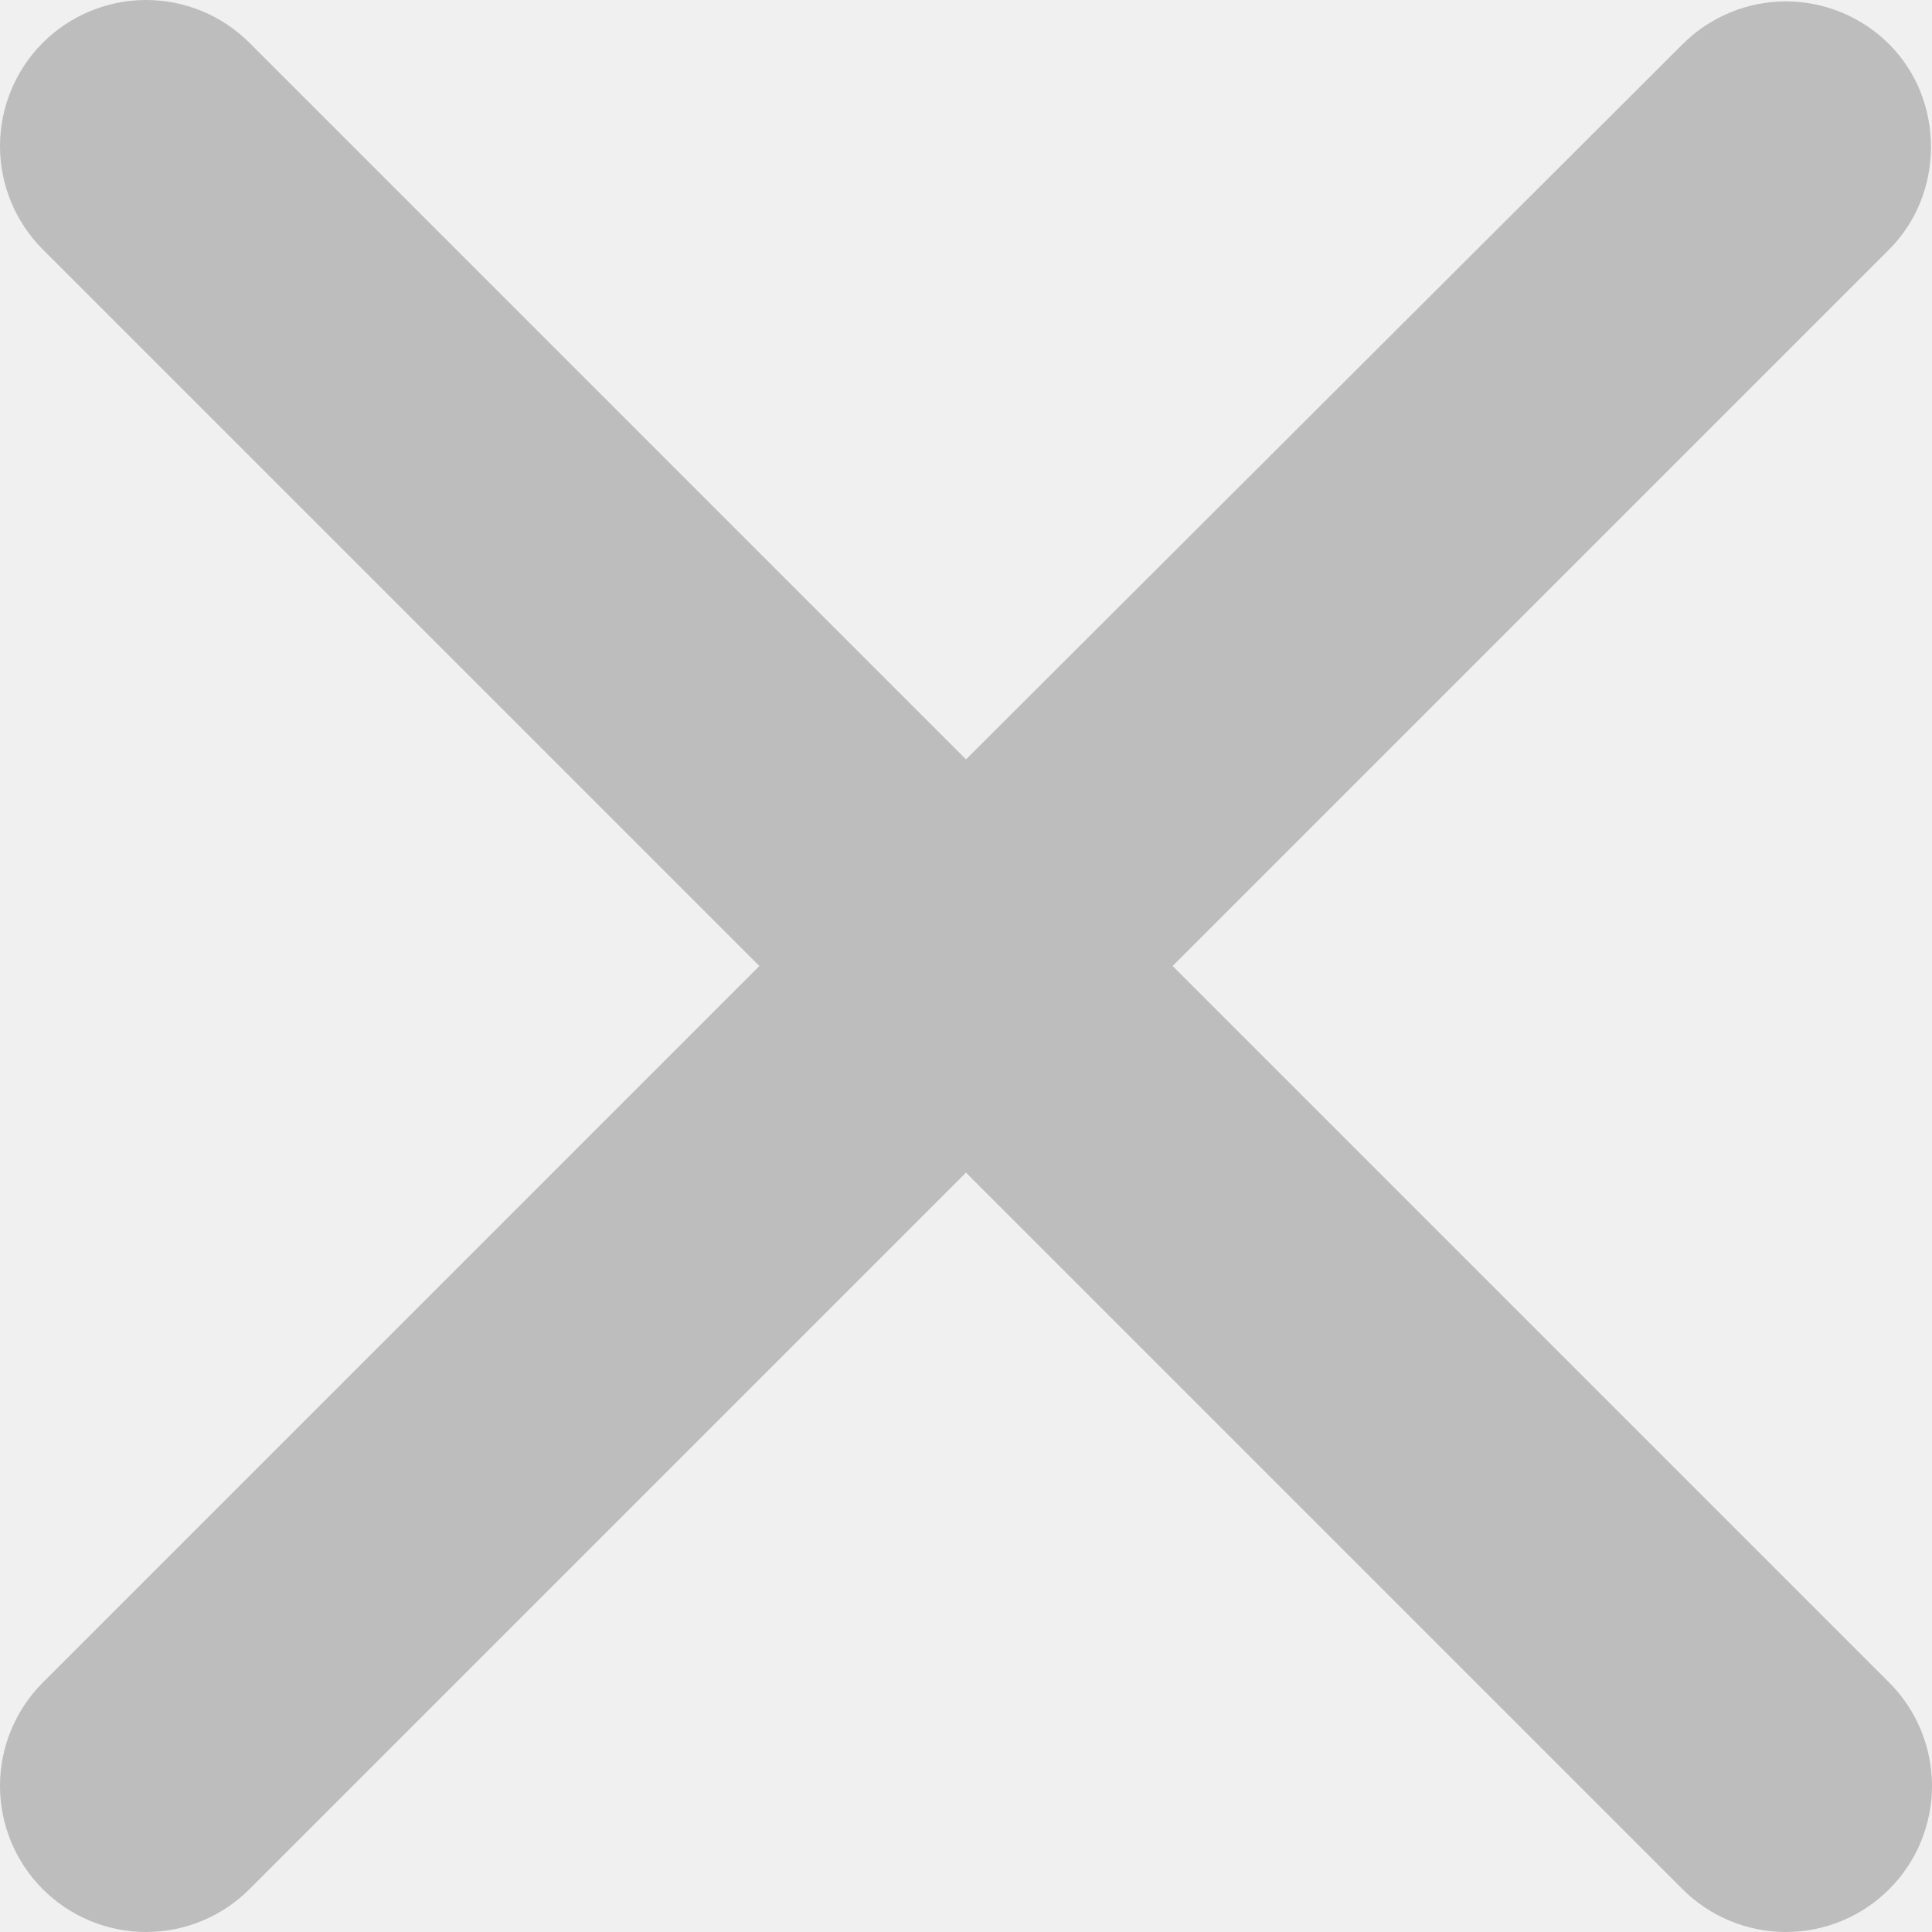
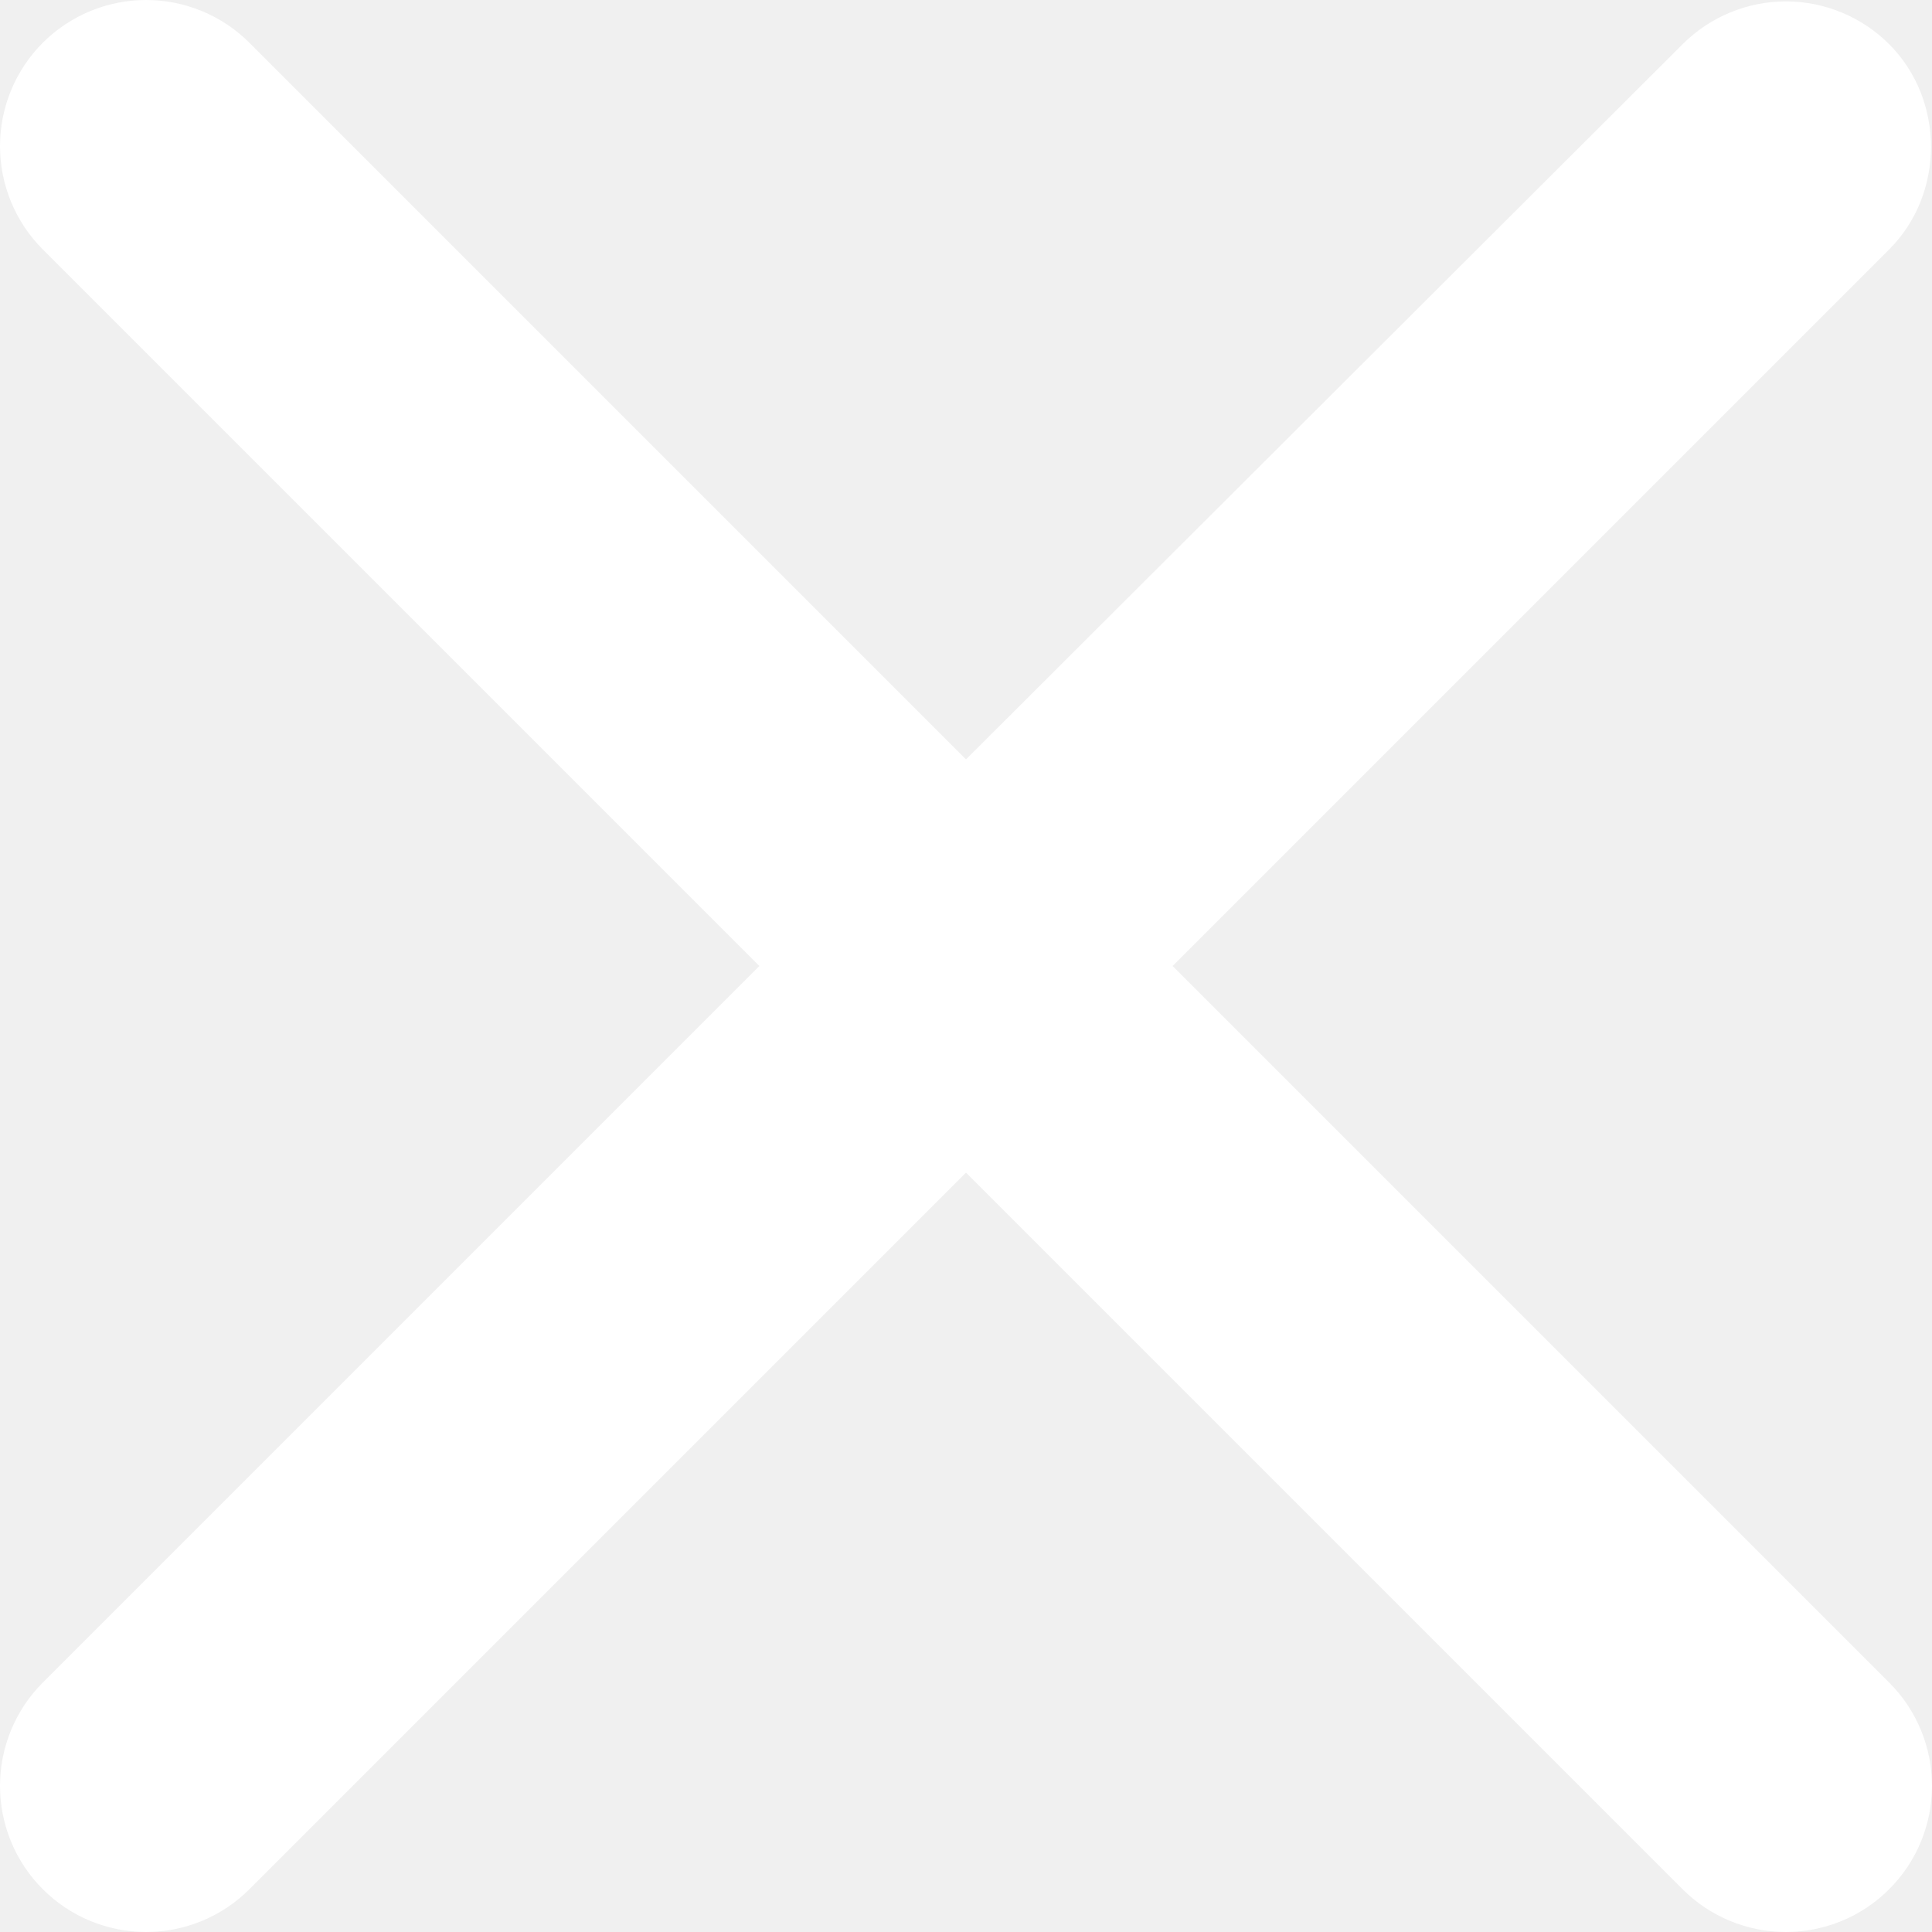
<svg xmlns="http://www.w3.org/2000/svg" width="50" height="50" viewBox="0 0 50 50" fill="none">
-   <path d="M48.892 1.145C48.542 0.794 48.125 0.515 47.666 0.325C47.207 0.134 46.715 0.036 46.219 0.036C45.722 0.036 45.23 0.134 44.772 0.325C44.313 0.515 43.896 0.794 43.545 1.145L25 19.653L6.455 1.107C6.104 0.756 5.687 0.478 5.228 0.288C4.769 0.098 4.278 3.69958e-09 3.781 0C3.285 -3.69958e-09 2.793 0.098 2.334 0.288C1.875 0.478 1.459 0.756 1.107 1.107C0.756 1.459 0.478 1.875 0.288 2.334C0.098 2.793 -3.69958e-09 3.285 0 3.781C3.69958e-09 4.278 0.098 4.769 0.288 5.228C0.478 5.687 0.756 6.104 1.107 6.455L19.653 25L1.107 43.545C0.756 43.896 0.478 44.313 0.288 44.772C0.098 45.231 0 45.722 0 46.219C0 46.715 0.098 47.207 0.288 47.666C0.478 48.125 0.756 48.541 1.107 48.892C1.459 49.244 1.875 49.522 2.334 49.712C2.793 49.902 3.285 50 3.781 50C4.278 50 4.769 49.902 5.228 49.712C5.687 49.522 6.104 49.244 6.455 48.892L25 30.347L43.545 48.892C43.896 49.244 44.313 49.522 44.772 49.712C45.231 49.902 45.722 50 46.219 50C46.715 50 47.207 49.902 47.666 49.712C48.125 49.522 48.541 49.244 48.892 48.892C49.244 48.541 49.522 48.125 49.712 47.666C49.902 47.207 50 46.715 50 46.219C50 45.722 49.902 45.231 49.712 44.772C49.522 44.313 49.244 43.896 48.892 43.545L30.347 25L48.892 6.455C50.334 5.014 50.334 2.587 48.892 1.145V1.145Z" fill="#BDBDBD" />
+   <path d="M48.892 1.145C48.542 0.794 48.125 0.515 47.666 0.325C47.207 0.134 46.715 0.036 46.219 0.036C45.722 0.036 45.23 0.134 44.772 0.325C44.313 0.515 43.896 0.794 43.545 1.145L25 19.653L6.455 1.107C6.104 0.756 5.687 0.478 5.228 0.288C4.769 0.098 4.278 3.69958e-09 3.781 0C3.285 -3.69958e-09 2.793 0.098 2.334 0.288C1.875 0.478 1.459 0.756 1.107 1.107C0.756 1.459 0.478 1.875 0.288 2.334C0.098 2.793 -3.69958e-09 3.285 0 3.781C3.69958e-09 4.278 0.098 4.769 0.288 5.228C0.478 5.687 0.756 6.104 1.107 6.455L19.653 25L1.107 43.545C0.756 43.896 0.478 44.313 0.288 44.772C0.098 45.231 0 45.722 0 46.219C0 46.715 0.098 47.207 0.288 47.666C0.478 48.125 0.756 48.541 1.107 48.892C1.459 49.244 1.875 49.522 2.334 49.712C2.793 49.902 3.285 50 3.781 50C4.278 50 4.769 49.902 5.228 49.712C5.687 49.522 6.104 49.244 6.455 48.892L25 30.347L43.545 48.892C43.896 49.244 44.313 49.522 44.772 49.712C45.231 49.902 45.722 50 46.219 50C46.715 50 47.207 49.902 47.666 49.712C48.125 49.522 48.541 49.244 48.892 48.892C49.244 48.541 49.522 48.125 49.712 47.666C49.902 47.207 50 46.715 50 46.219C50 45.722 49.902 45.231 49.712 44.772C49.522 44.313 49.244 43.896 48.892 43.545L30.347 25L48.892 6.455C50.334 5.014 50.334 2.587 48.892 1.145V1.145Z" fill="white" />
</svg>
